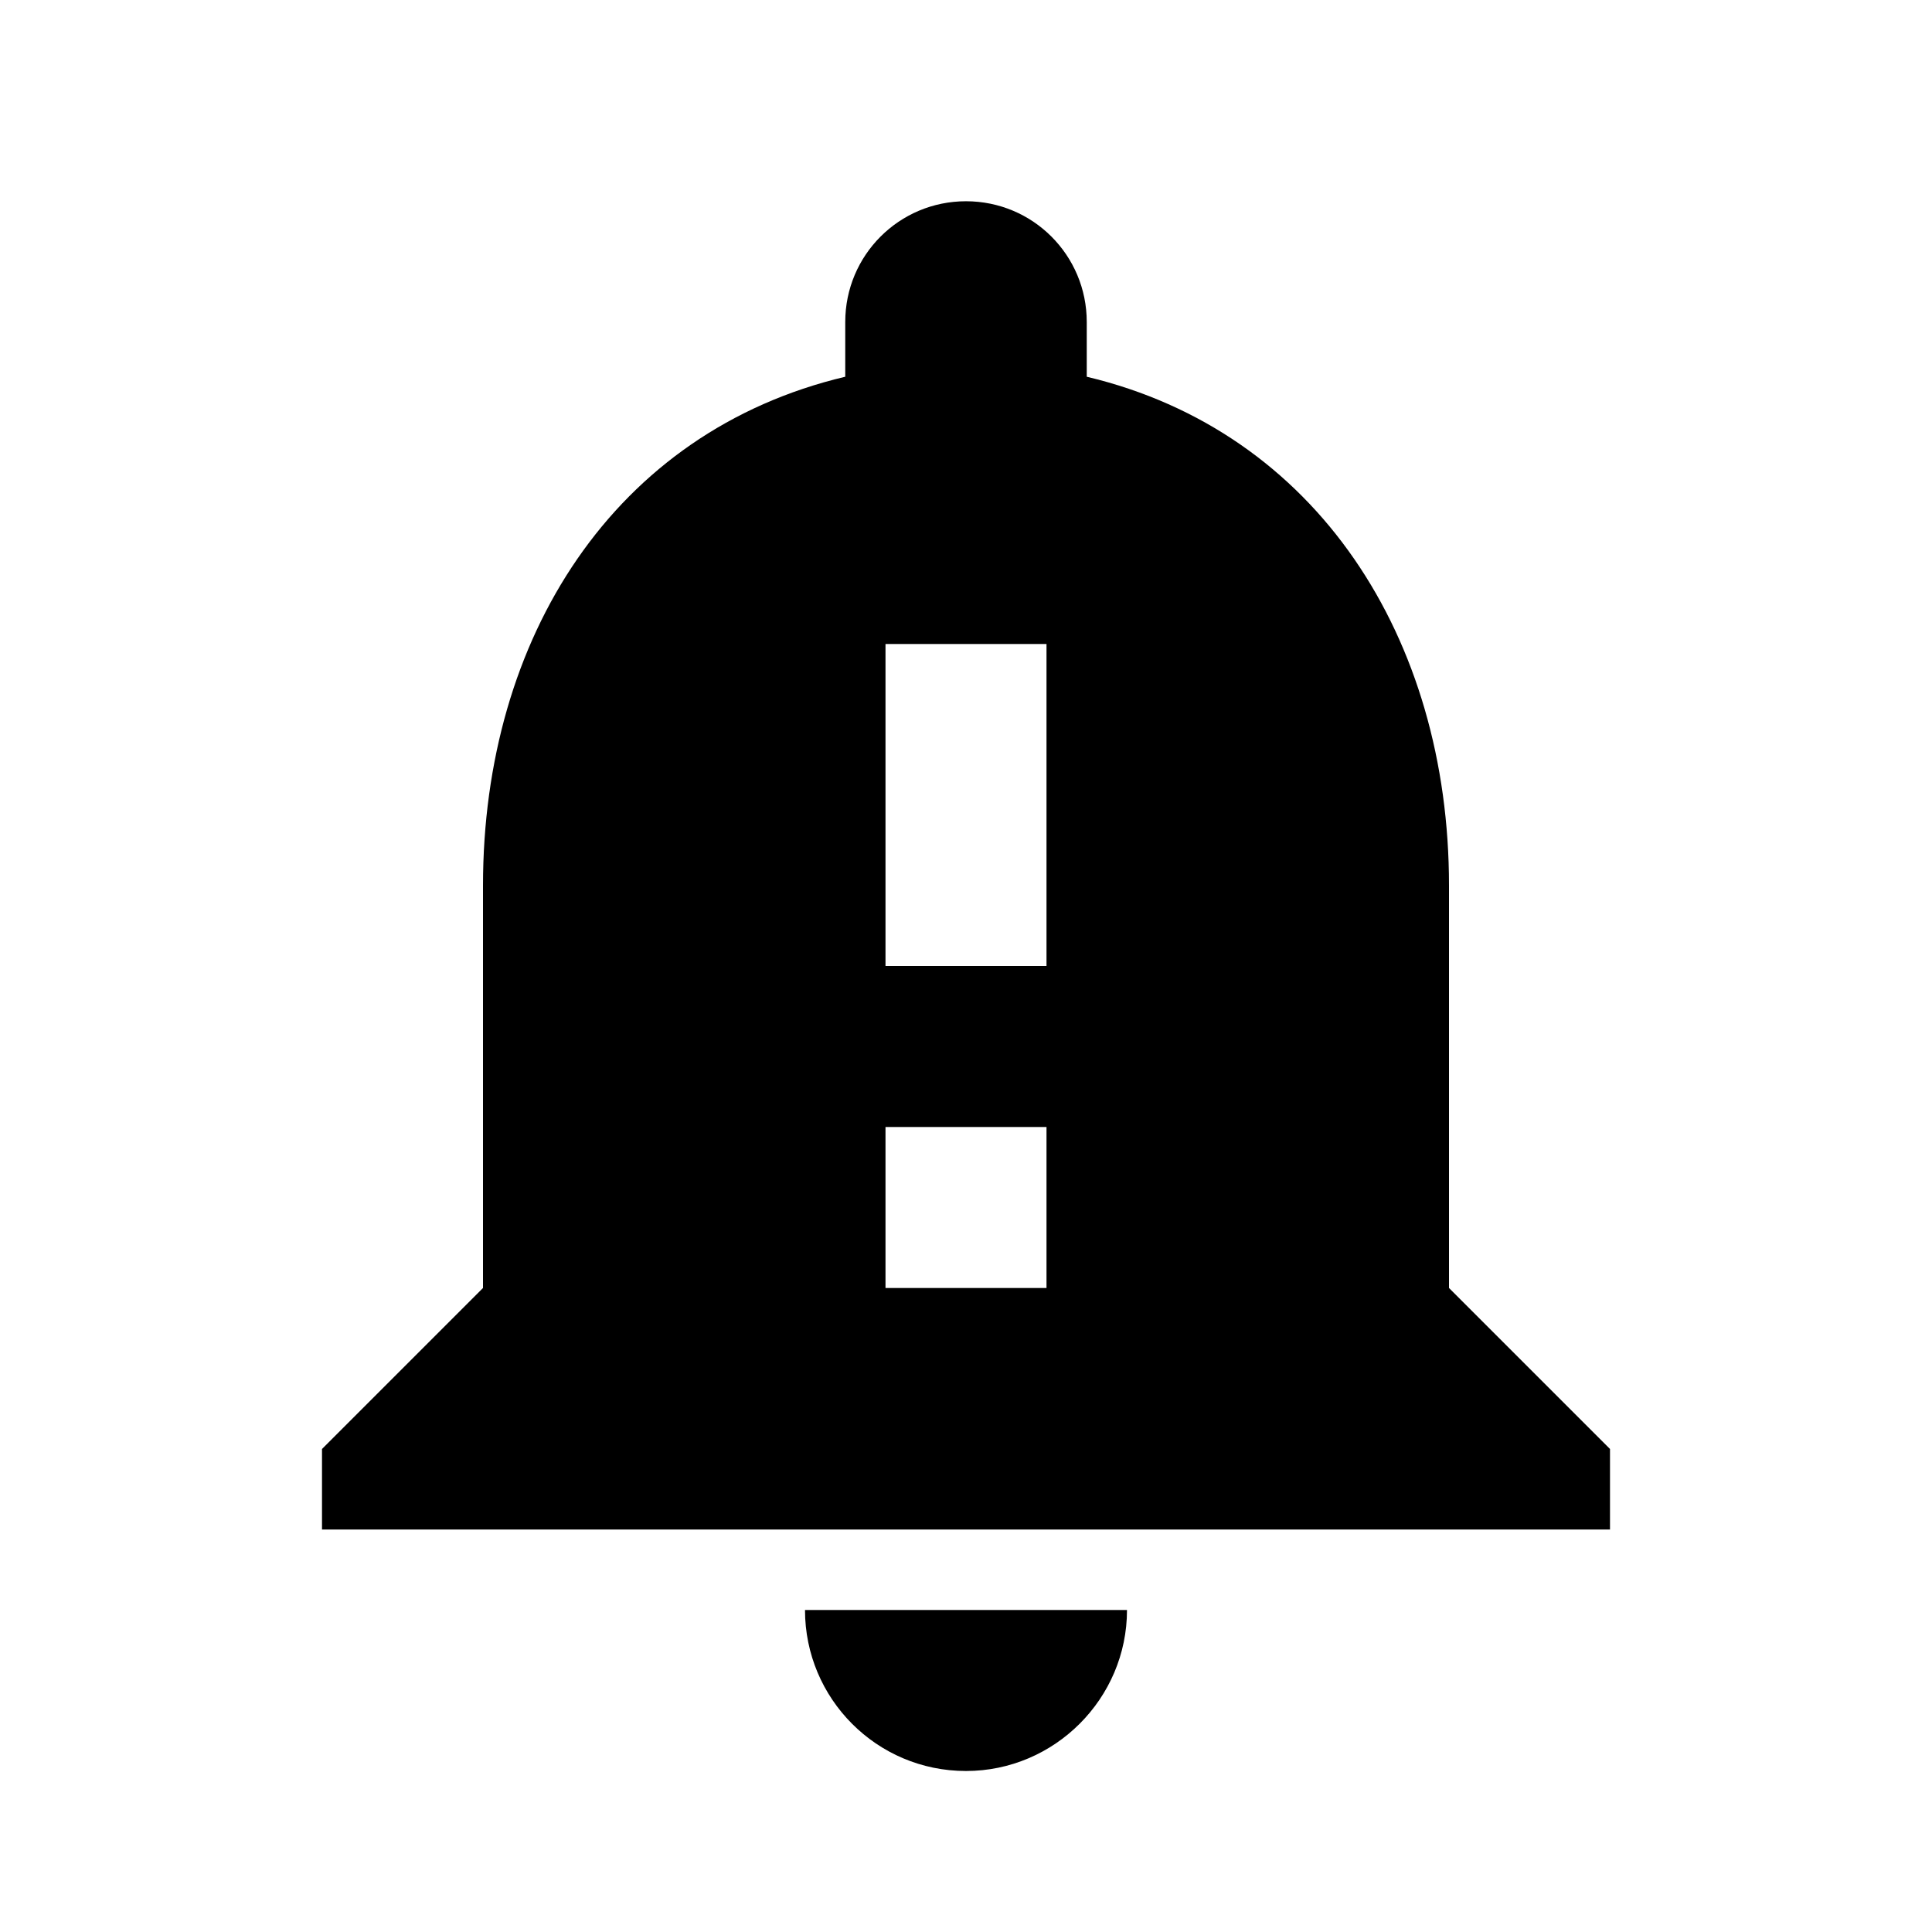
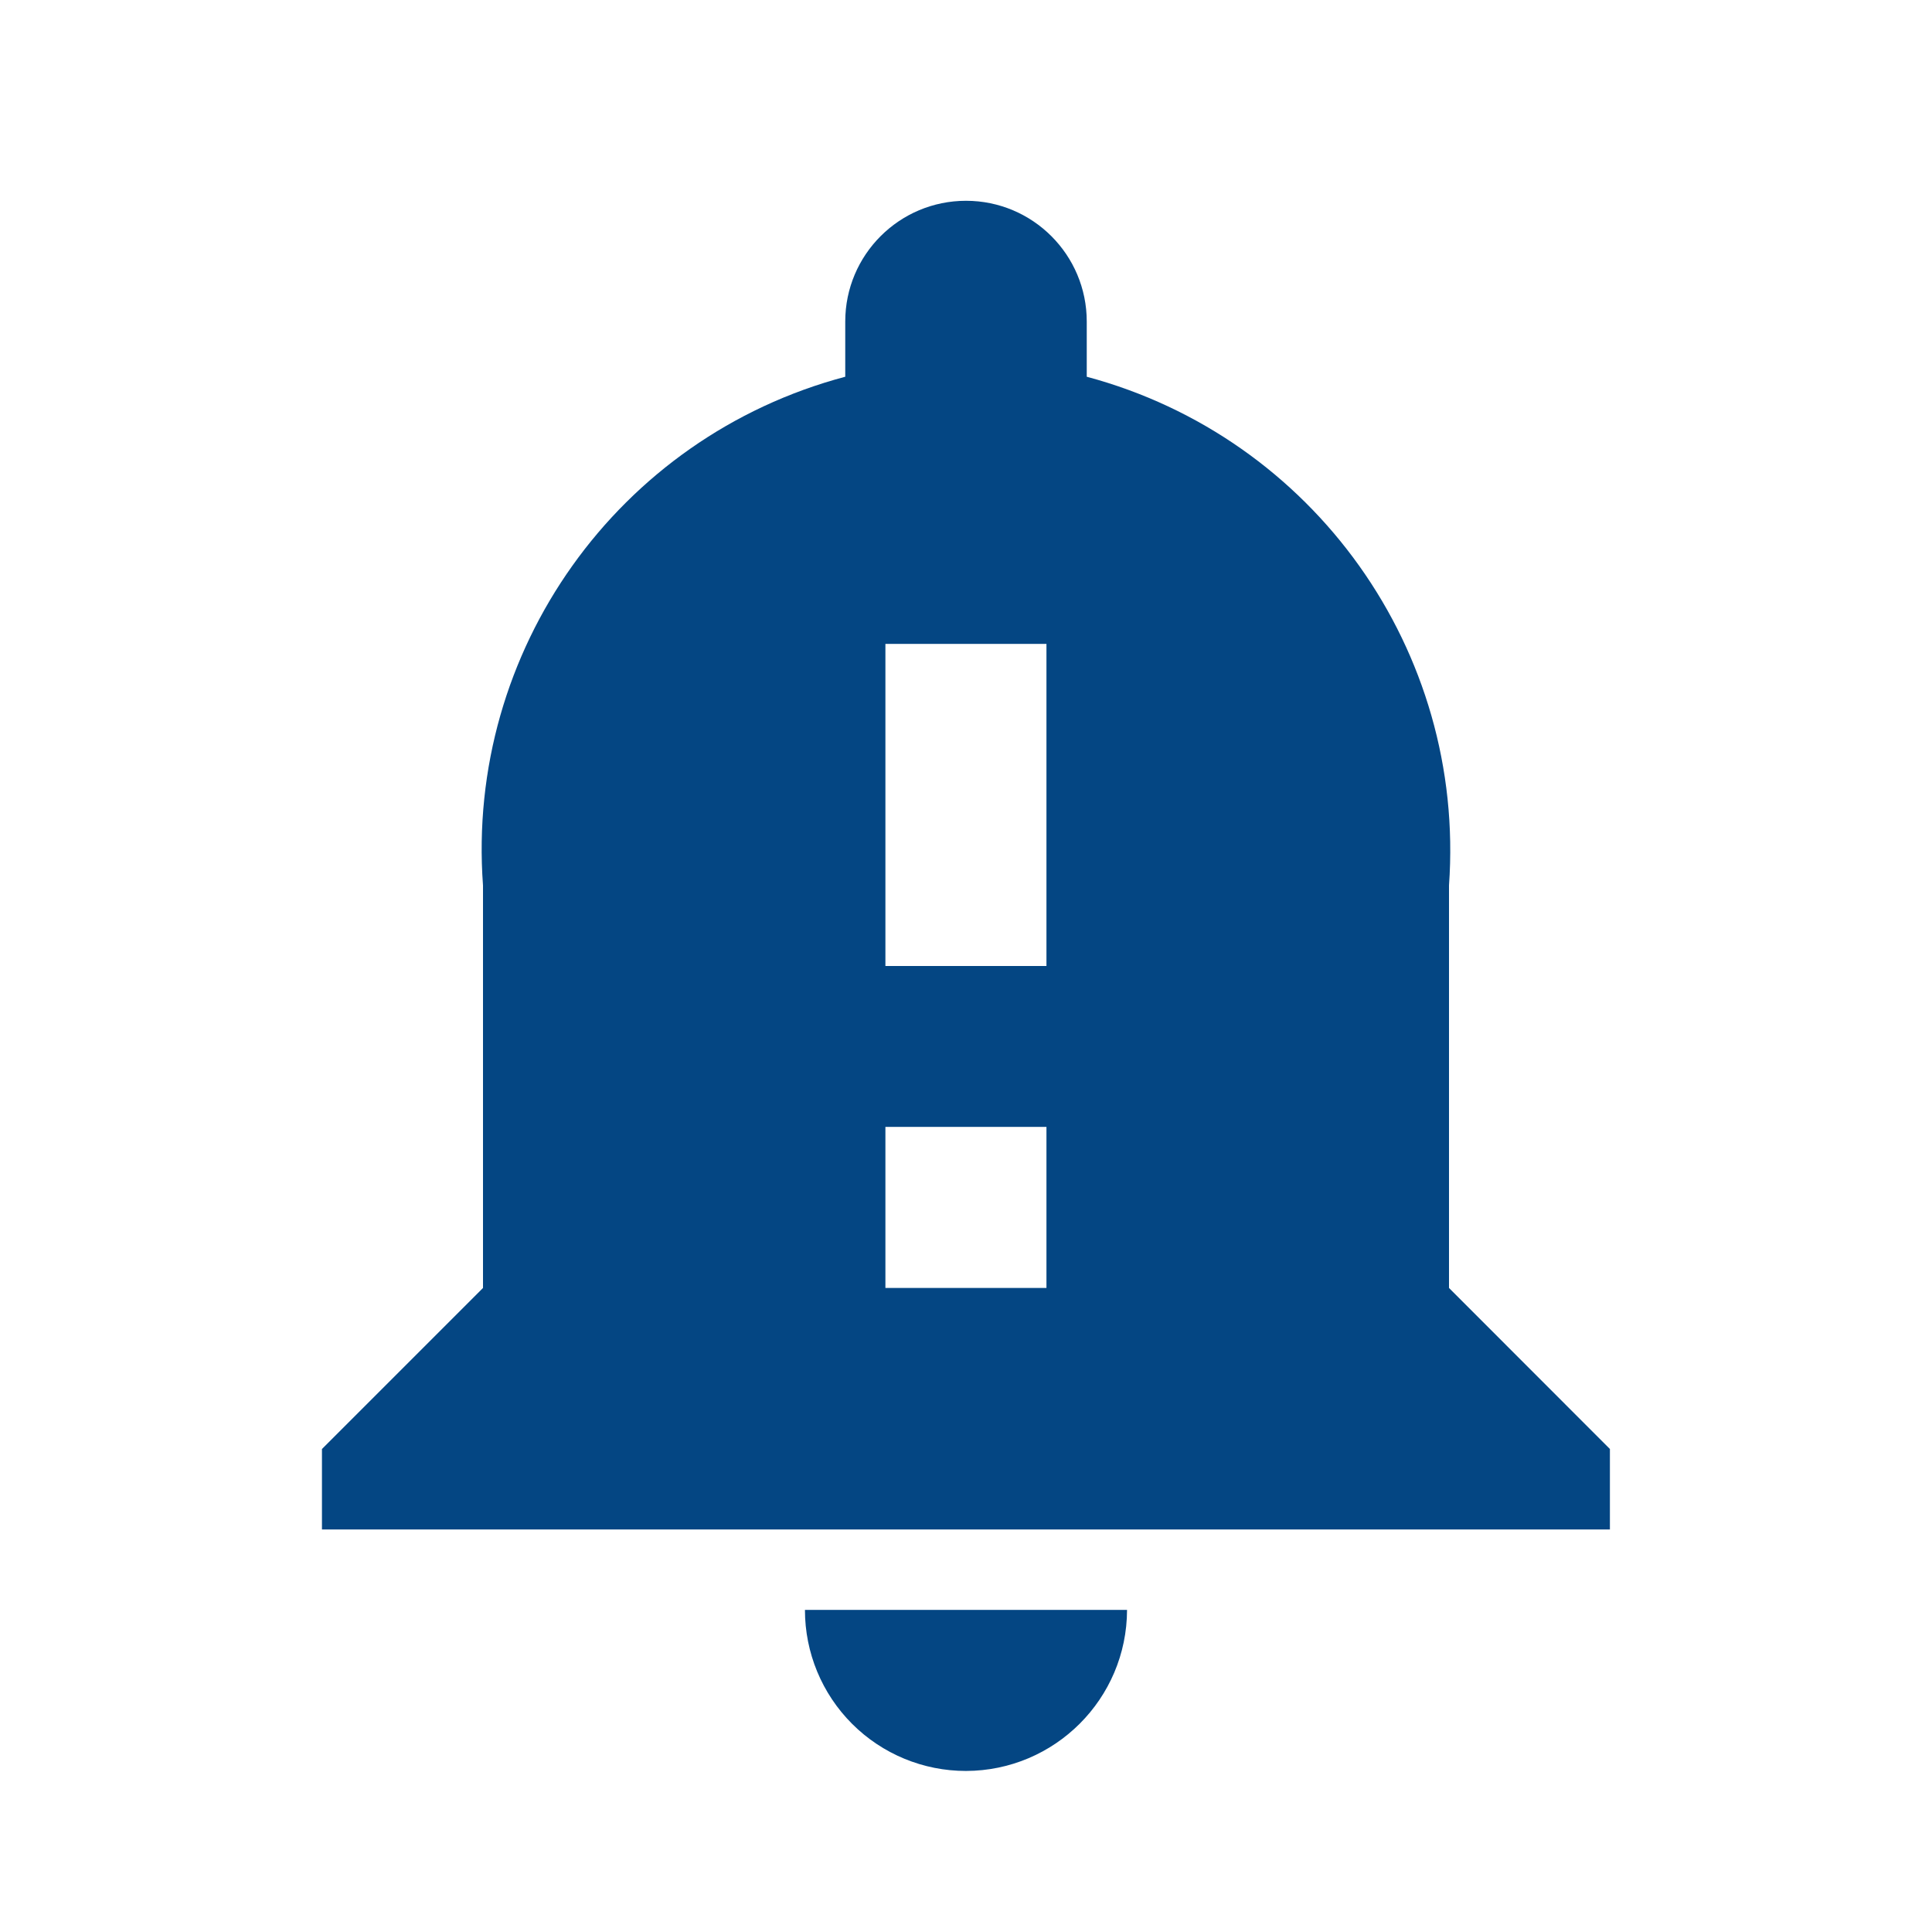
- <svg xmlns="http://www.w3.org/2000/svg" height="24" viewBox="0 0 24 24" width="24">
-   <path d="M0 0h24v24H0V0z" fill="none" />
-   <path d="M18 16v-5c0-3.07-1.64-5.64-4.5-6.32V4c0-.83-.67-1.5-1.5-1.5s-1.5.67-1.5 1.5v.68C7.63 5.36 6 7.92 6 11v5l-2 2v1h16v-1l-2-2zm-5 0h-2v-2h2v2zm0-4h-2V8h2v4zm-1 10c1.1 0 2-.9 2-2h-4c0 1.1.89 2 2 2z" />
+ <svg xmlns="http://www.w3.org/2000/svg" id="notification_important-24px" width="14" height="14" viewBox="0 0 14 14">
+   <path id="Path_593" data-name="Path 593" d="M0,0H14V14H0Z" fill="none" />
+   <path id="Path_594" data-name="Path 594" d="M12.167,10.375V7.458A3.554,3.554,0,0,0,9.542,3.772v-.4a.875.875,0,1,0-1.75,0v.4A3.544,3.544,0,0,0,5.167,7.458v2.917L4,11.542v.583h9.333v-.583Zm-2.917,0H8.083V9.208H9.25Zm0-2.333H8.083V5.708H9.25Zm-.583,5.833a1.17,1.17,0,0,0,1.167-1.167H7.5A1.166,1.166,0,0,0,8.667,13.875Z" transform="translate(-1.667 -1.042)" fill="#044683" />
</svg>
